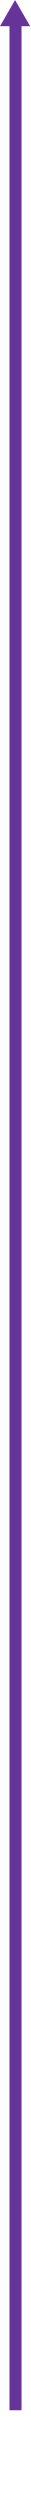
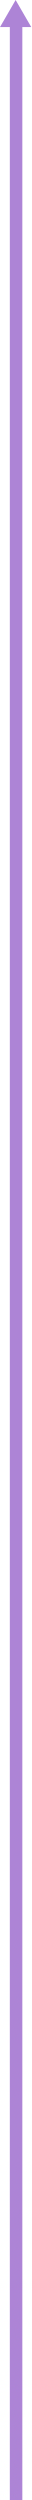
- <svg xmlns="http://www.w3.org/2000/svg" width="20" height="1659.531" viewBox="0 0 5.292 439.084" version="1.1" id="svg5390">
+ <svg xmlns="http://www.w3.org/2000/svg" width="80" height="6399.999" viewBox="0 0 21.167 1693.333" version="1.1" id="svg5390">
  <defs id="defs5387" />
  <g id="layer1" transform="translate(-102.354,-42.14213)">
-     <path id="rect5926" style="fill:#663399;fill-opacity:1;stroke-width:0.794" d="M 105 42.142 L 102.354 46.725 L 104.018 46.725 L 104.018 465.475 L 106.135 465.475 L 106.135 46.725 L 107.646 46.725 L 105 42.142 z " />
+     <path id="rect5926" style="fill:#ad84d6;fill-opacity:1;stroke-width:0.794" d="m 112.937,42.142 -10.583,18.331 h 6.658 V 1735.475 h 8.467 V 60.473 h 6.042 z" />
  </g>
</svg>
